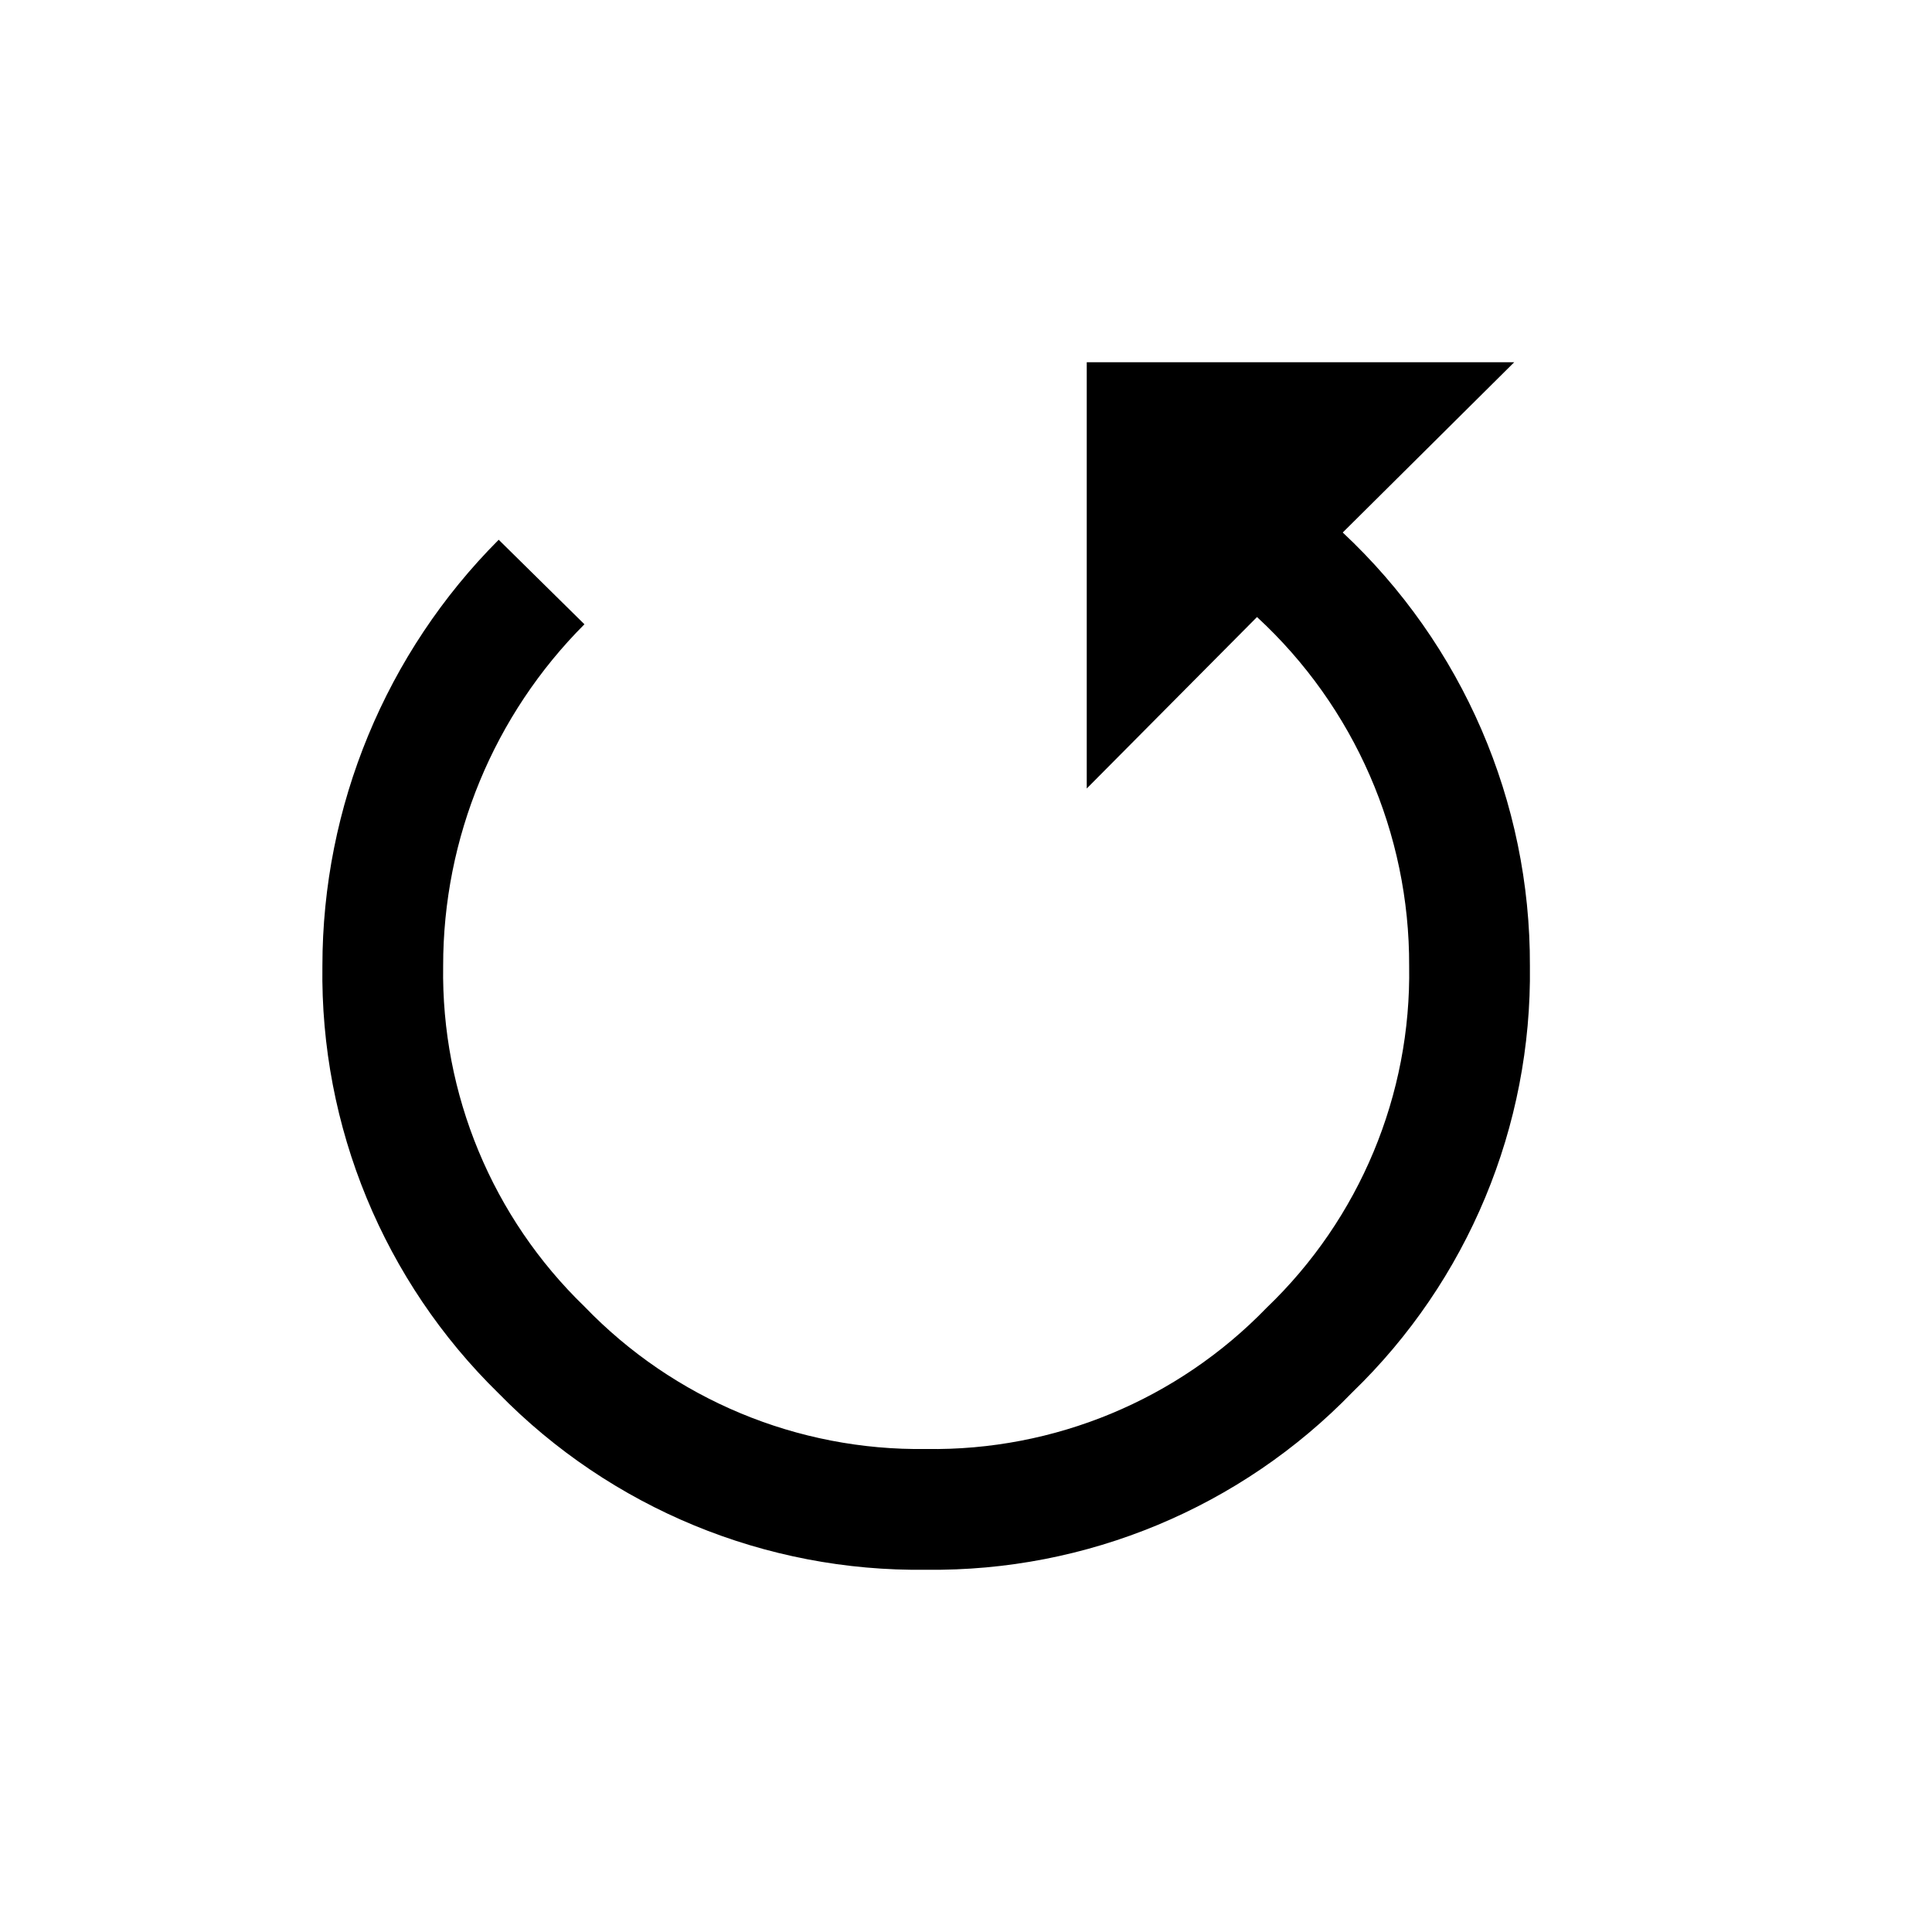
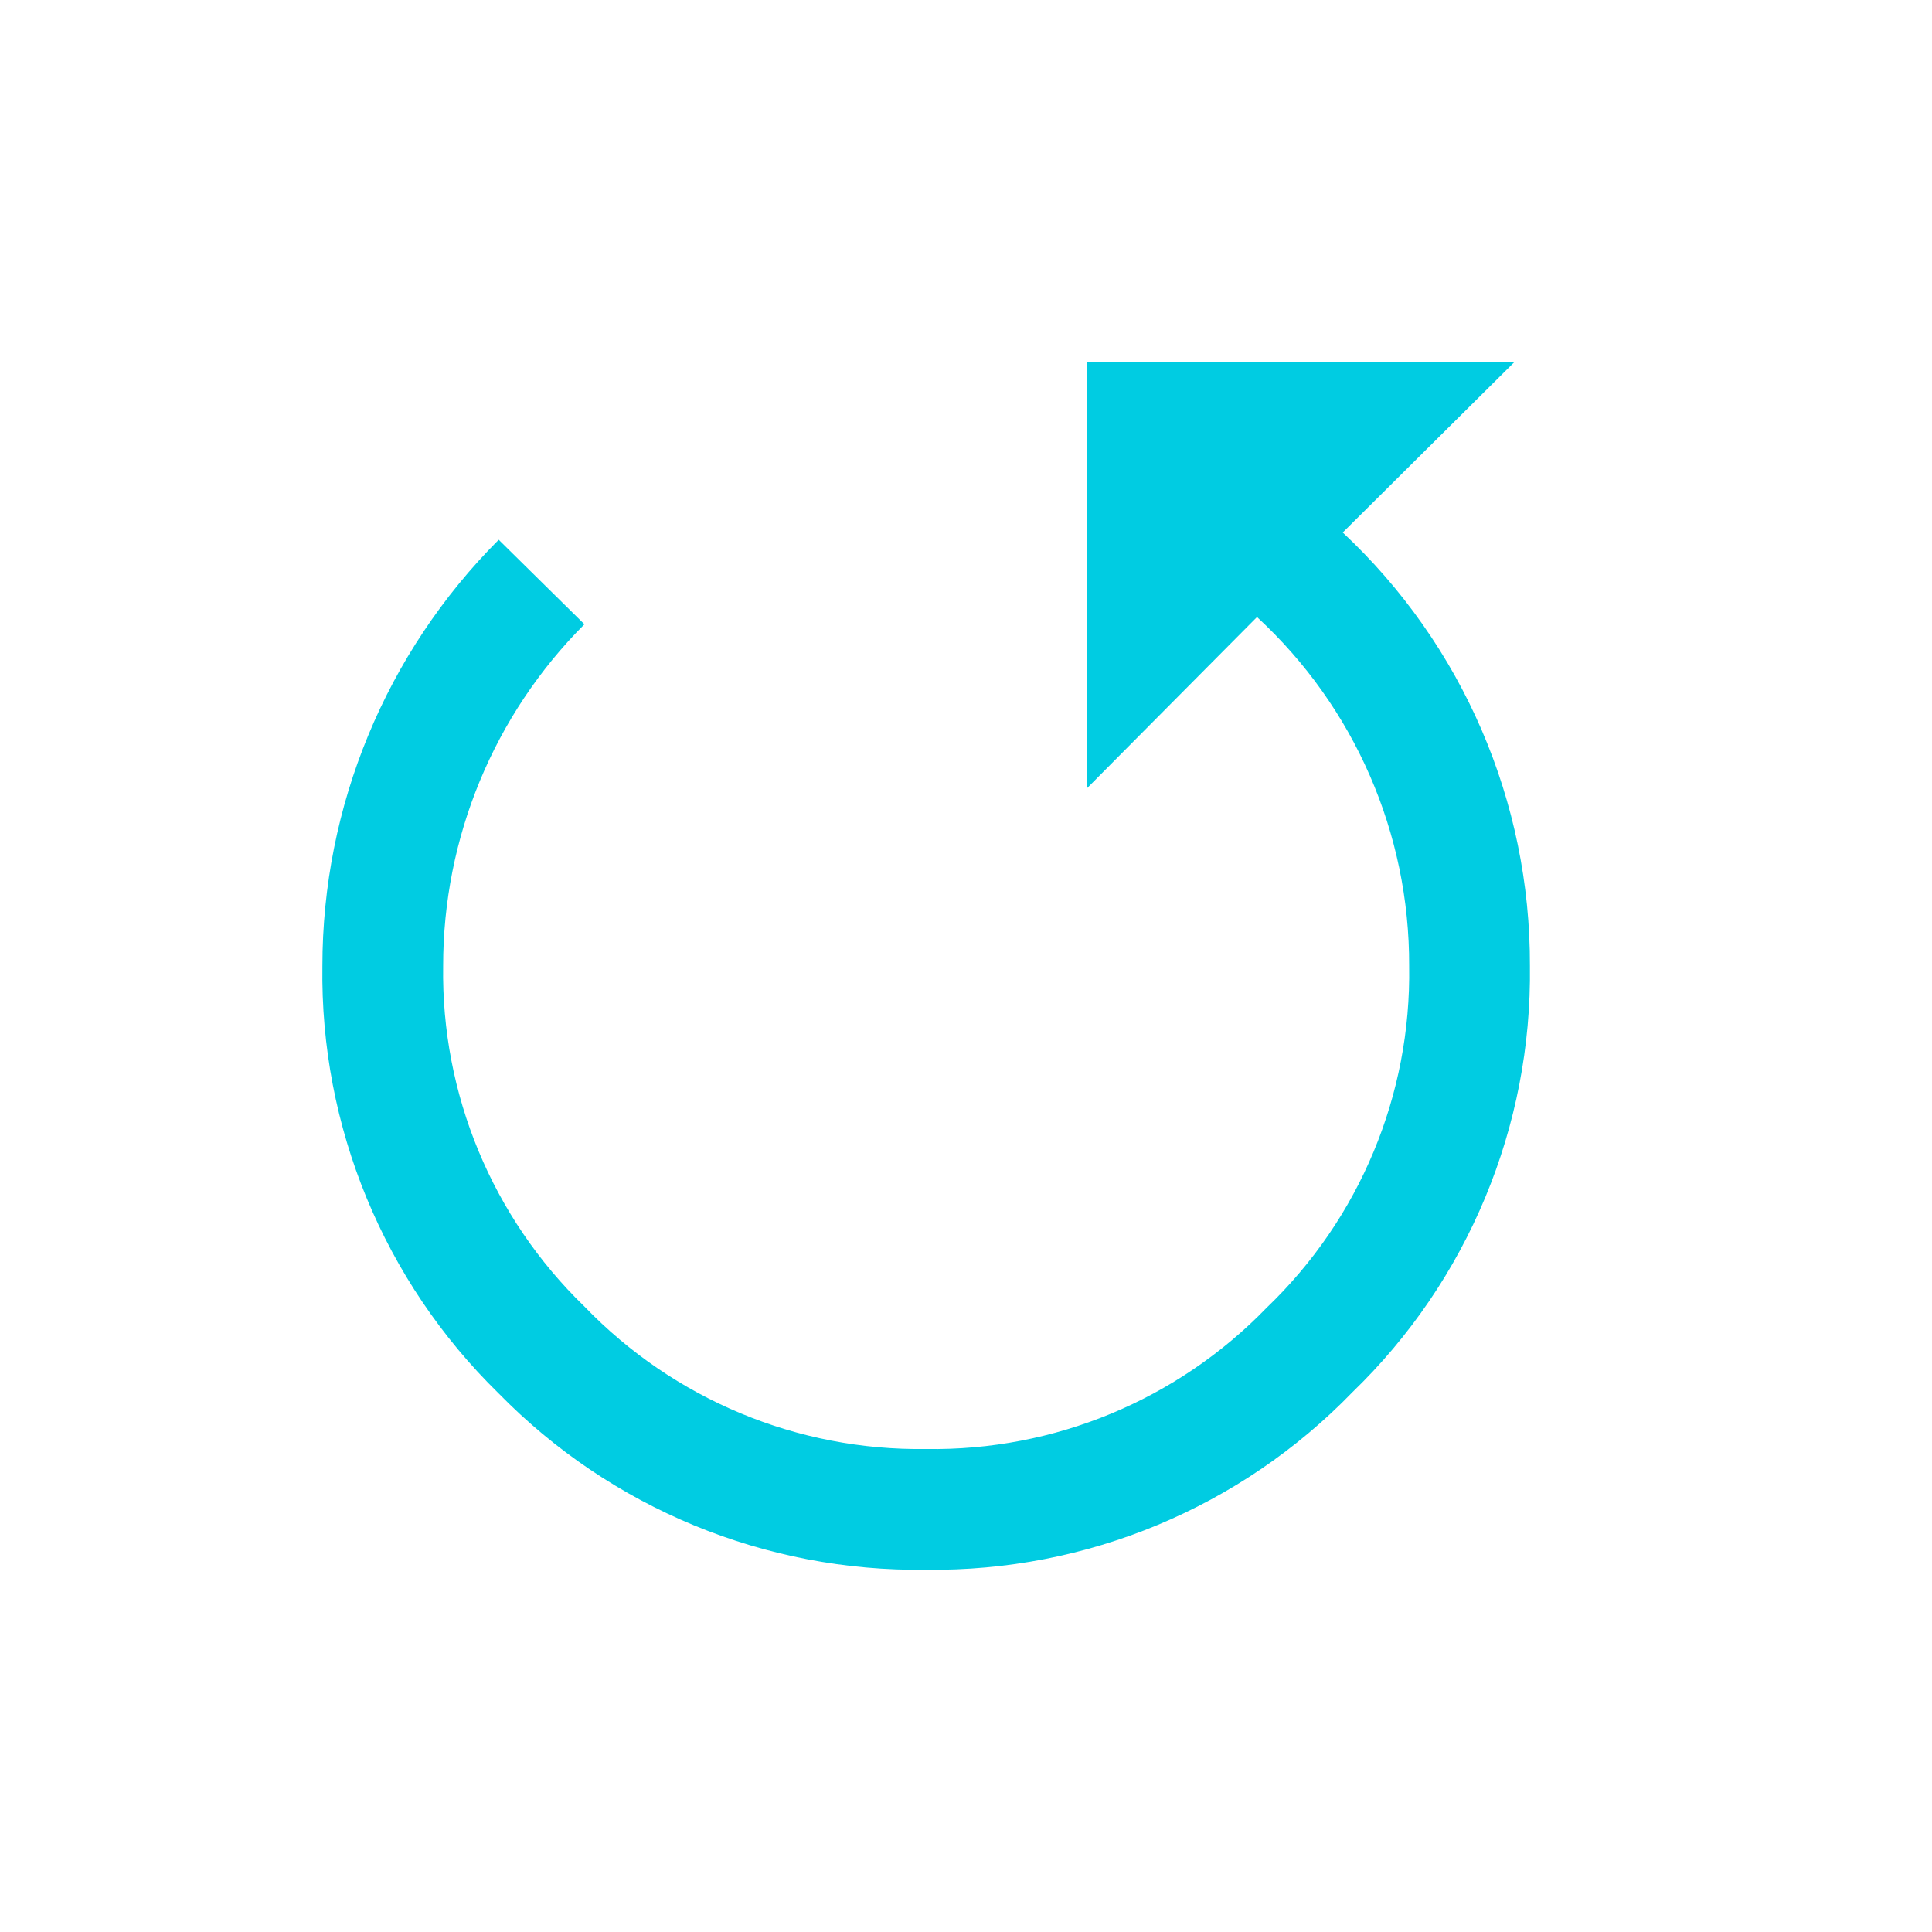
- <svg xmlns="http://www.w3.org/2000/svg" id="Ebene_1" data-name="Ebene 1" viewBox="0 0 16 16">
+ <svg xmlns="http://www.w3.org/2000/svg" id="Ebene_1" data-name="Ebene 1" widht="16" height="15" fill="#00cce2" viewBox="0 0 16 16">
  <path d="M12.67,8a4.82,4.82,0,0,1-1.47,3.53A4.83,4.83,0,0,1,7.67,13a4.86,4.86,0,0,1-3.54-1.46A4.85,4.85,0,0,1,2.67,8,5,5,0,0,1,4.13,4.47l.71.7A4,4,0,0,0,3.67,8a3.84,3.84,0,0,0,1.17,2.82A3.85,3.85,0,0,0,7.67,12a3.84,3.84,0,0,0,2.82-1.17A3.83,3.83,0,0,0,11.67,8a3.91,3.91,0,0,0-1.26-2.89L9,6.53V3h3.54L11.12,4.41A4.89,4.89,0,0,1,12.67,8" />
</svg>
